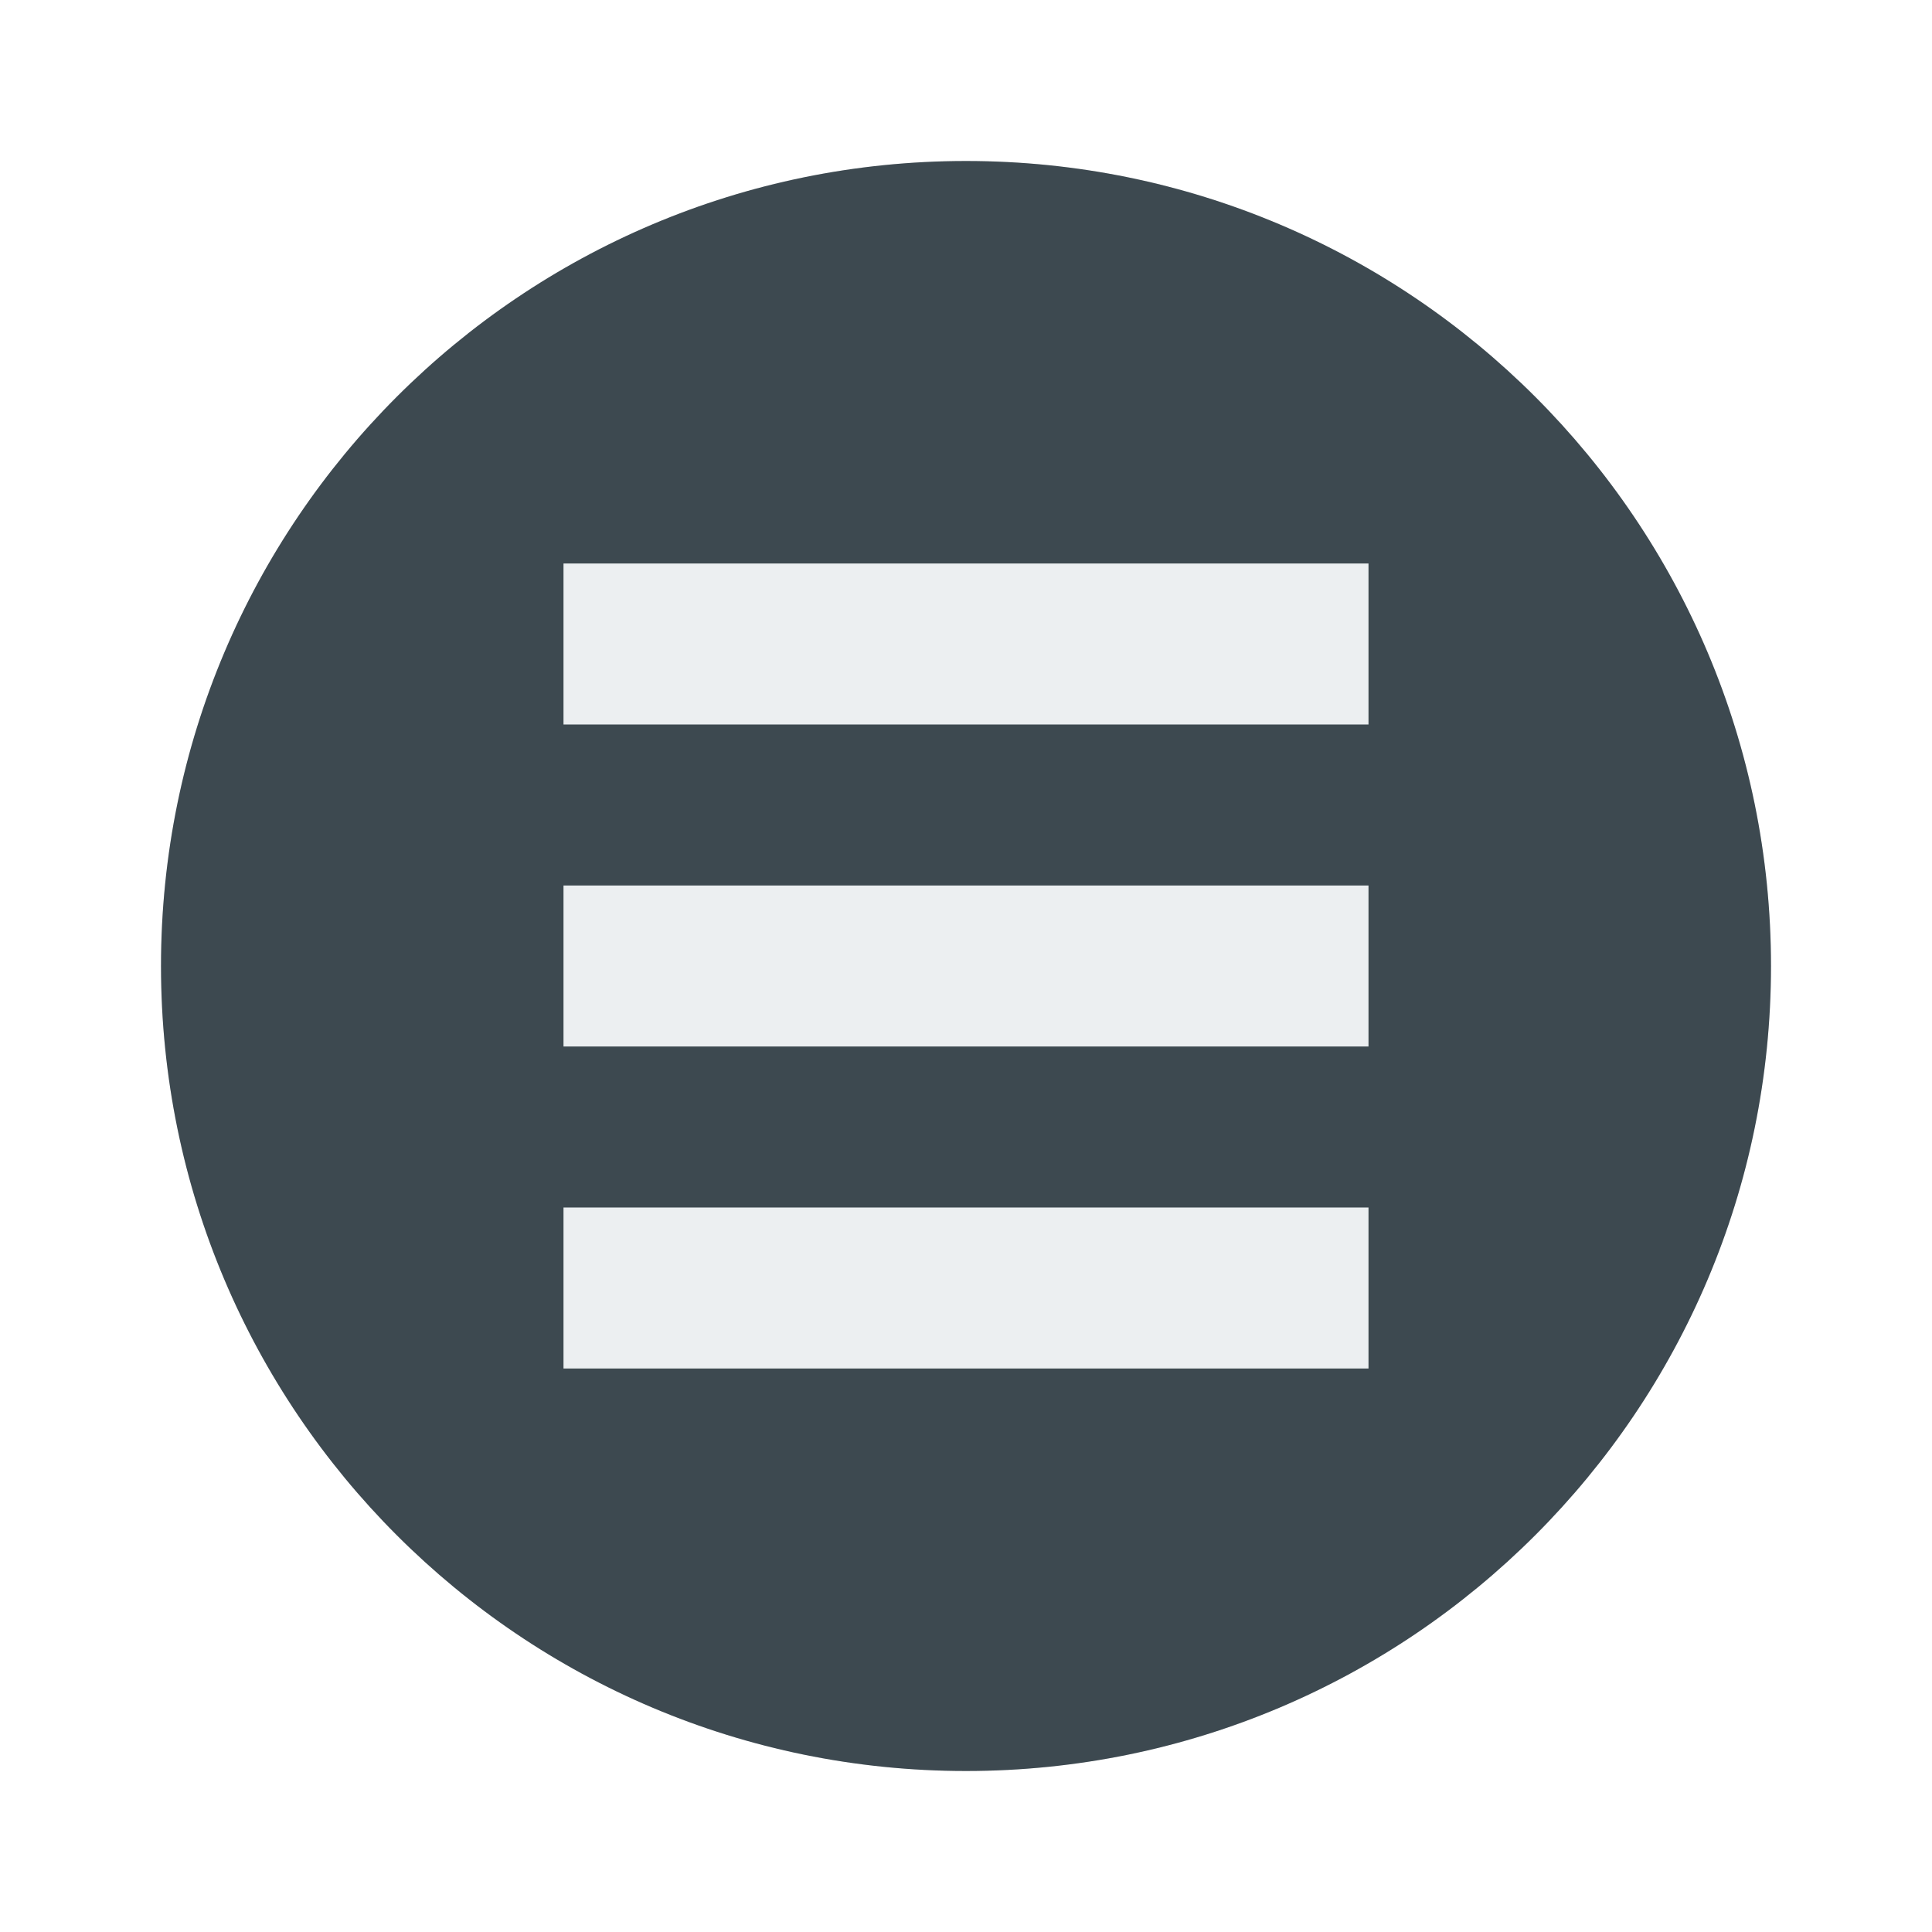
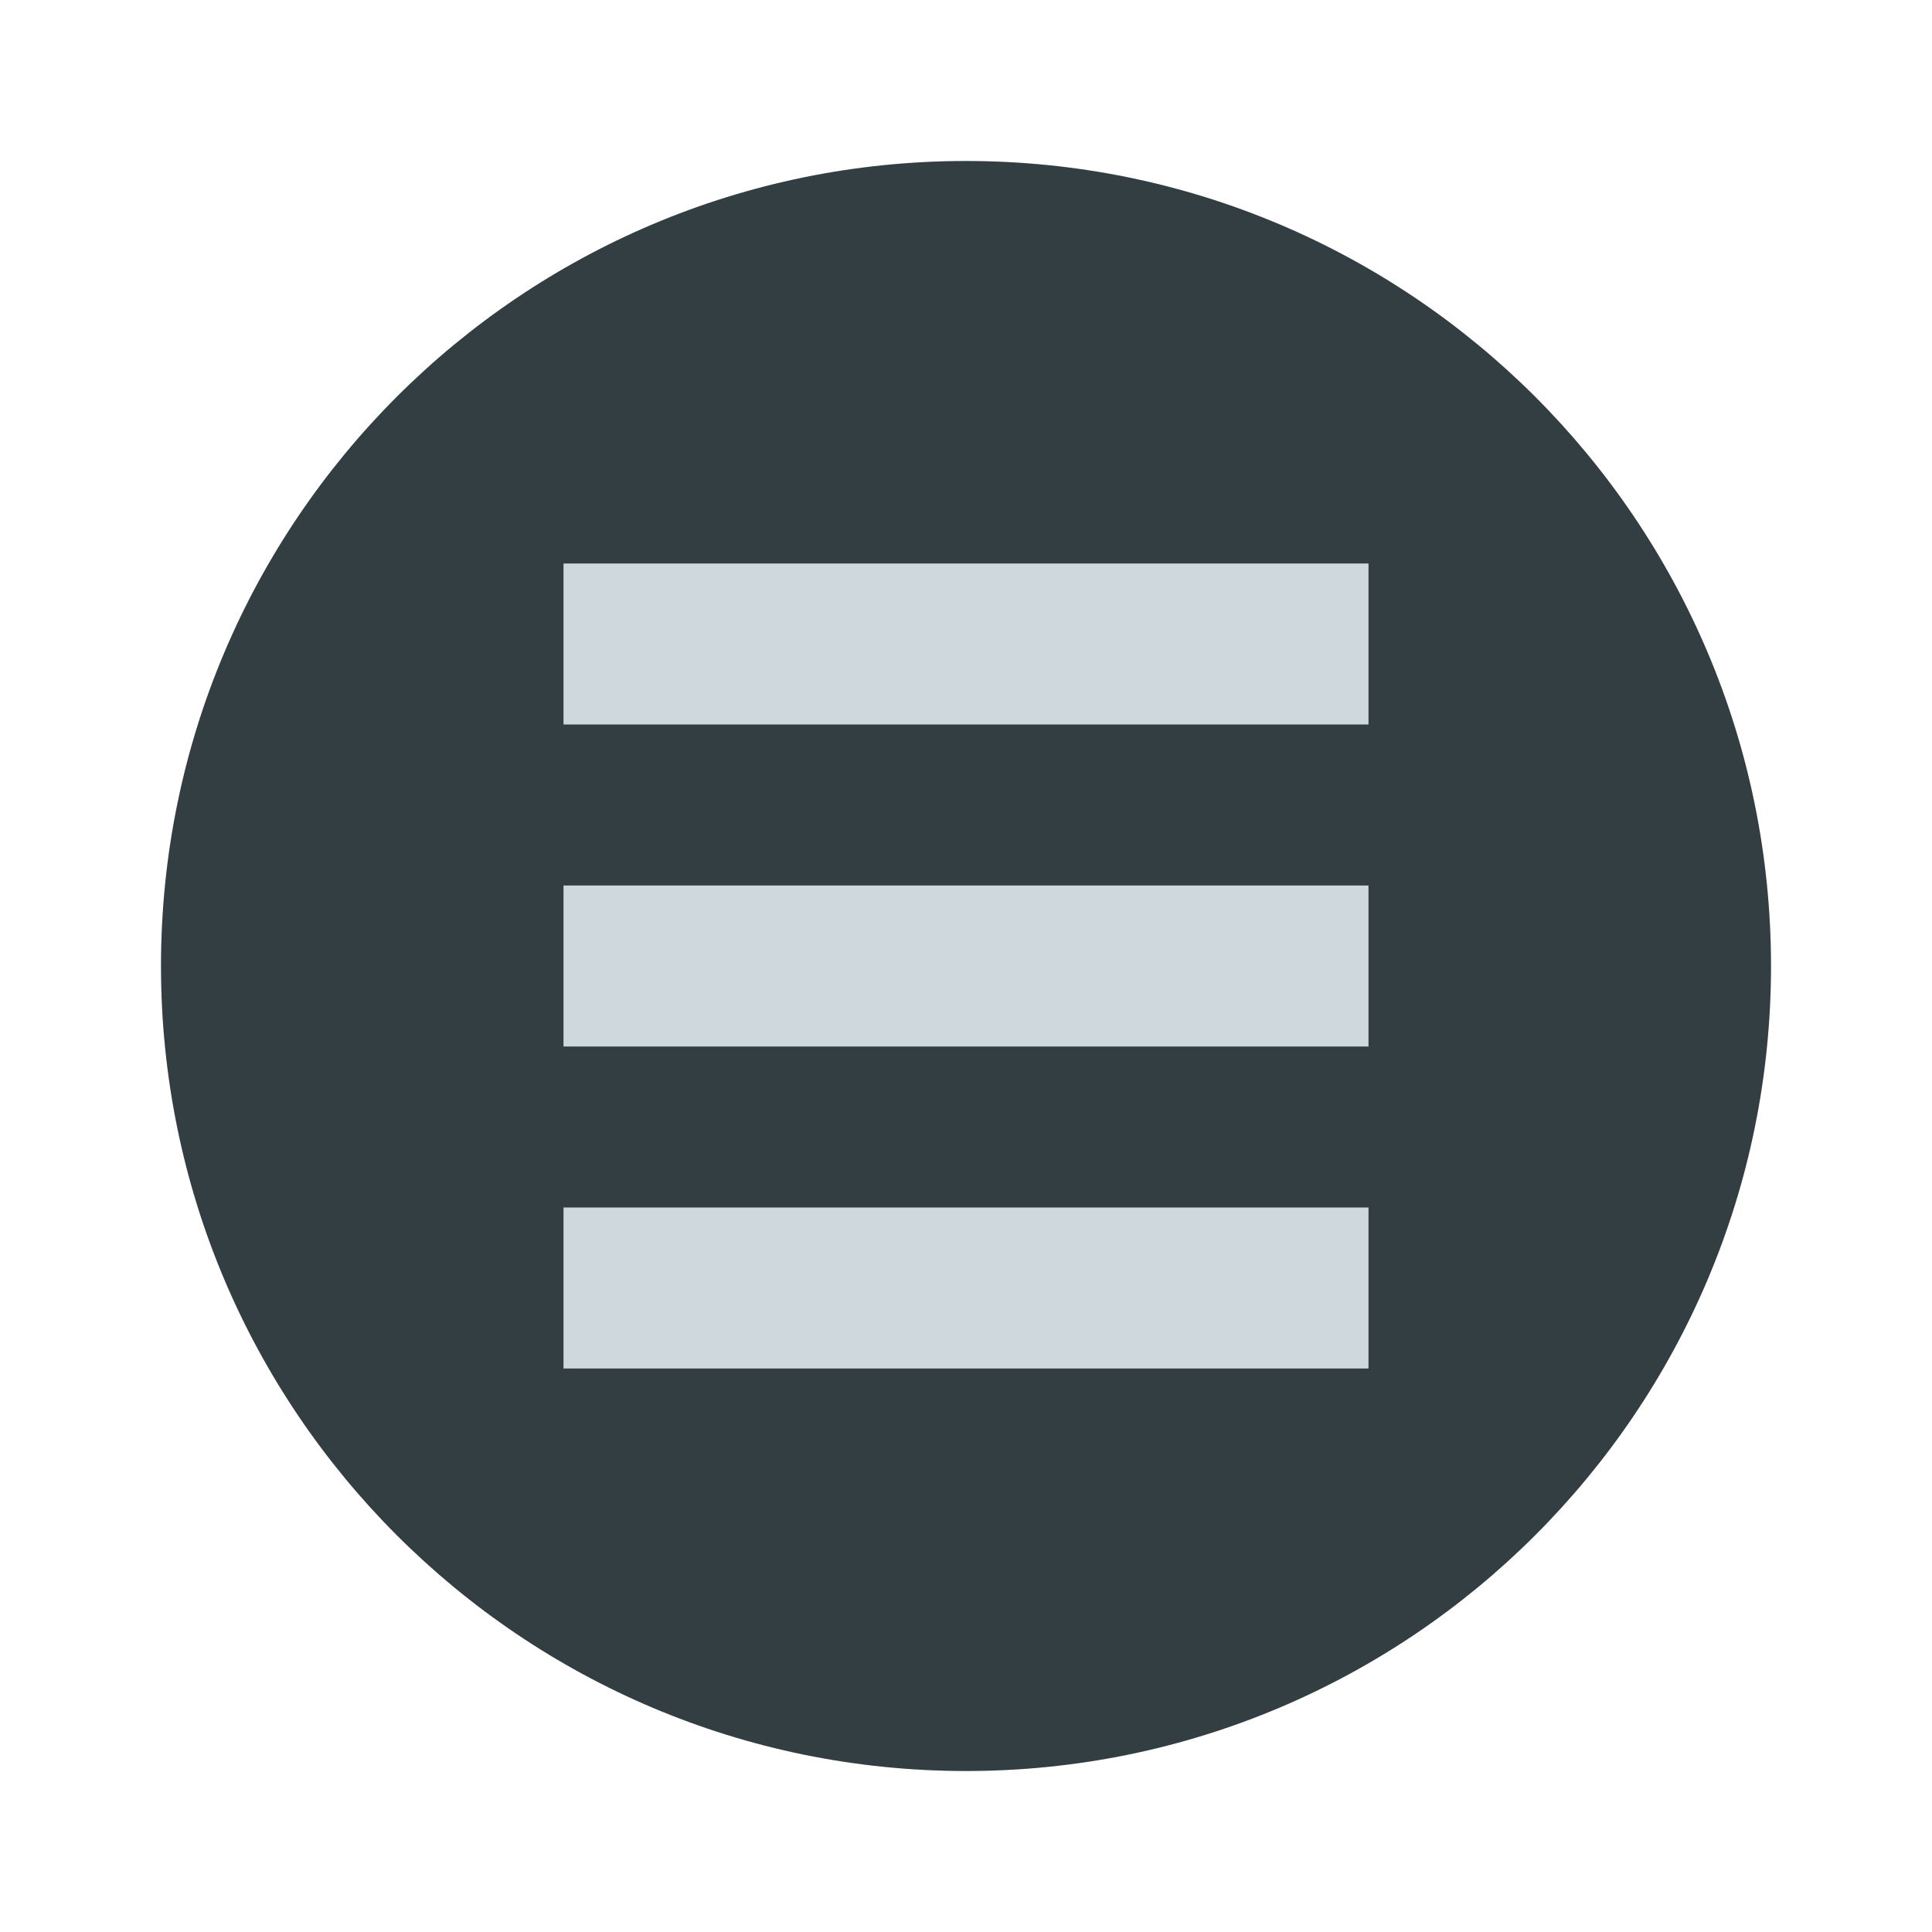
<svg xmlns="http://www.w3.org/2000/svg" width="24" height="24" viewBox="0 0 24 24" id="svg4747" version="1.1">
  <defs id="defs4749" />
  <g id="layer1" transform="translate(0,-1028.362)">
-     <circle style="opacity:1;fill:#2a373e;fill-opacity:1;fill-rule:evenodd;stroke:none;stroke-width:2;stroke-linecap:butt;stroke-linejoin:round;stroke-miterlimit:4;stroke-dasharray:none;stroke-dashoffset:478.437;stroke-opacity:1" id="path4134" cx="12" cy="1040.362" r="10" />
-     <circle style="opacity:1;fill:#eceff1;fill-opacity:0.1;fill-rule:evenodd;stroke:none;stroke-width:9.605;stroke-linecap:butt;stroke-linejoin:round;stroke-miterlimit:4;stroke-dasharray:none;stroke-dashoffset:478.437;stroke-opacity:0.75" id="path5326" cx="12" cy="1040.362" r="10" />
-     <rect style="opacity:1;fill:#eceff1;fill-opacity:1;fill-rule:evenodd;stroke:none;stroke-width:0;stroke-linecap:square;stroke-linejoin:round;stroke-miterlimit:4;stroke-dasharray:none;stroke-dashoffset:478.437;stroke-opacity:0.4" id="rect4737-7" width="10" height="2" x="7" y="1043.362" />
-     <rect style="opacity:1;fill:#eceff1;fill-opacity:1;fill-rule:evenodd;stroke:none;stroke-width:0;stroke-linecap:square;stroke-linejoin:round;stroke-miterlimit:4;stroke-dasharray:none;stroke-dashoffset:478.437;stroke-opacity:0.4" id="rect4737-7-8" width="10" height="2" x="7" y="1039.362" />
-     <rect style="opacity:1;fill:#eceff1;fill-opacity:1;fill-rule:evenodd;stroke:none;stroke-width:0;stroke-linecap:square;stroke-linejoin:round;stroke-miterlimit:4;stroke-dasharray:none;stroke-dashoffset:478.437;stroke-opacity:0.4" id="rect4737-7-8-1" width="10" height="2" x="7" y="1035.362" />
+     <circle style="opacity:1;fill:#222d32;fill-opacity:1;fill-rule:evenodd;stroke:none;stroke-width:2;stroke-linecap:butt;stroke-linejoin:round;stroke-miterlimit:4;stroke-dasharray:none;stroke-dashoffset:478.437;stroke-opacity:1" id="path4134" cx="12" cy="1040.362" r="10" />
+     <circle style="opacity:1;fill:#cfd8dc;fill-opacity:0.1;fill-rule:evenodd;stroke:none;stroke-width:9.605;stroke-linecap:butt;stroke-linejoin:round;stroke-miterlimit:4;stroke-dasharray:none;stroke-dashoffset:478.437;stroke-opacity:0.75" id="path5326" cx="12" cy="1040.362" r="10" />
+     <rect style="opacity:1;fill:#cfd8dc;fill-opacity:1;fill-rule:evenodd;stroke:none;stroke-width:0;stroke-linecap:square;stroke-linejoin:round;stroke-miterlimit:4;stroke-dasharray:none;stroke-dashoffset:478.437;stroke-opacity:0.4" id="rect4737-7" width="10" height="2" x="7" y="1043.362" />
+     <rect style="opacity:1;fill:#cfd8dc;fill-opacity:1;fill-rule:evenodd;stroke:none;stroke-width:0;stroke-linecap:square;stroke-linejoin:round;stroke-miterlimit:4;stroke-dasharray:none;stroke-dashoffset:478.437;stroke-opacity:0.4" id="rect4737-7-8" width="10" height="2" x="7" y="1039.362" />
+     <rect style="opacity:1;fill:#cfd8dc;fill-opacity:1;fill-rule:evenodd;stroke:none;stroke-width:0;stroke-linecap:square;stroke-linejoin:round;stroke-miterlimit:4;stroke-dasharray:none;stroke-dashoffset:478.437;stroke-opacity:0.4" id="rect4737-7-8-1" width="10" height="2" x="7" y="1035.362" />
  </g>
</svg>
